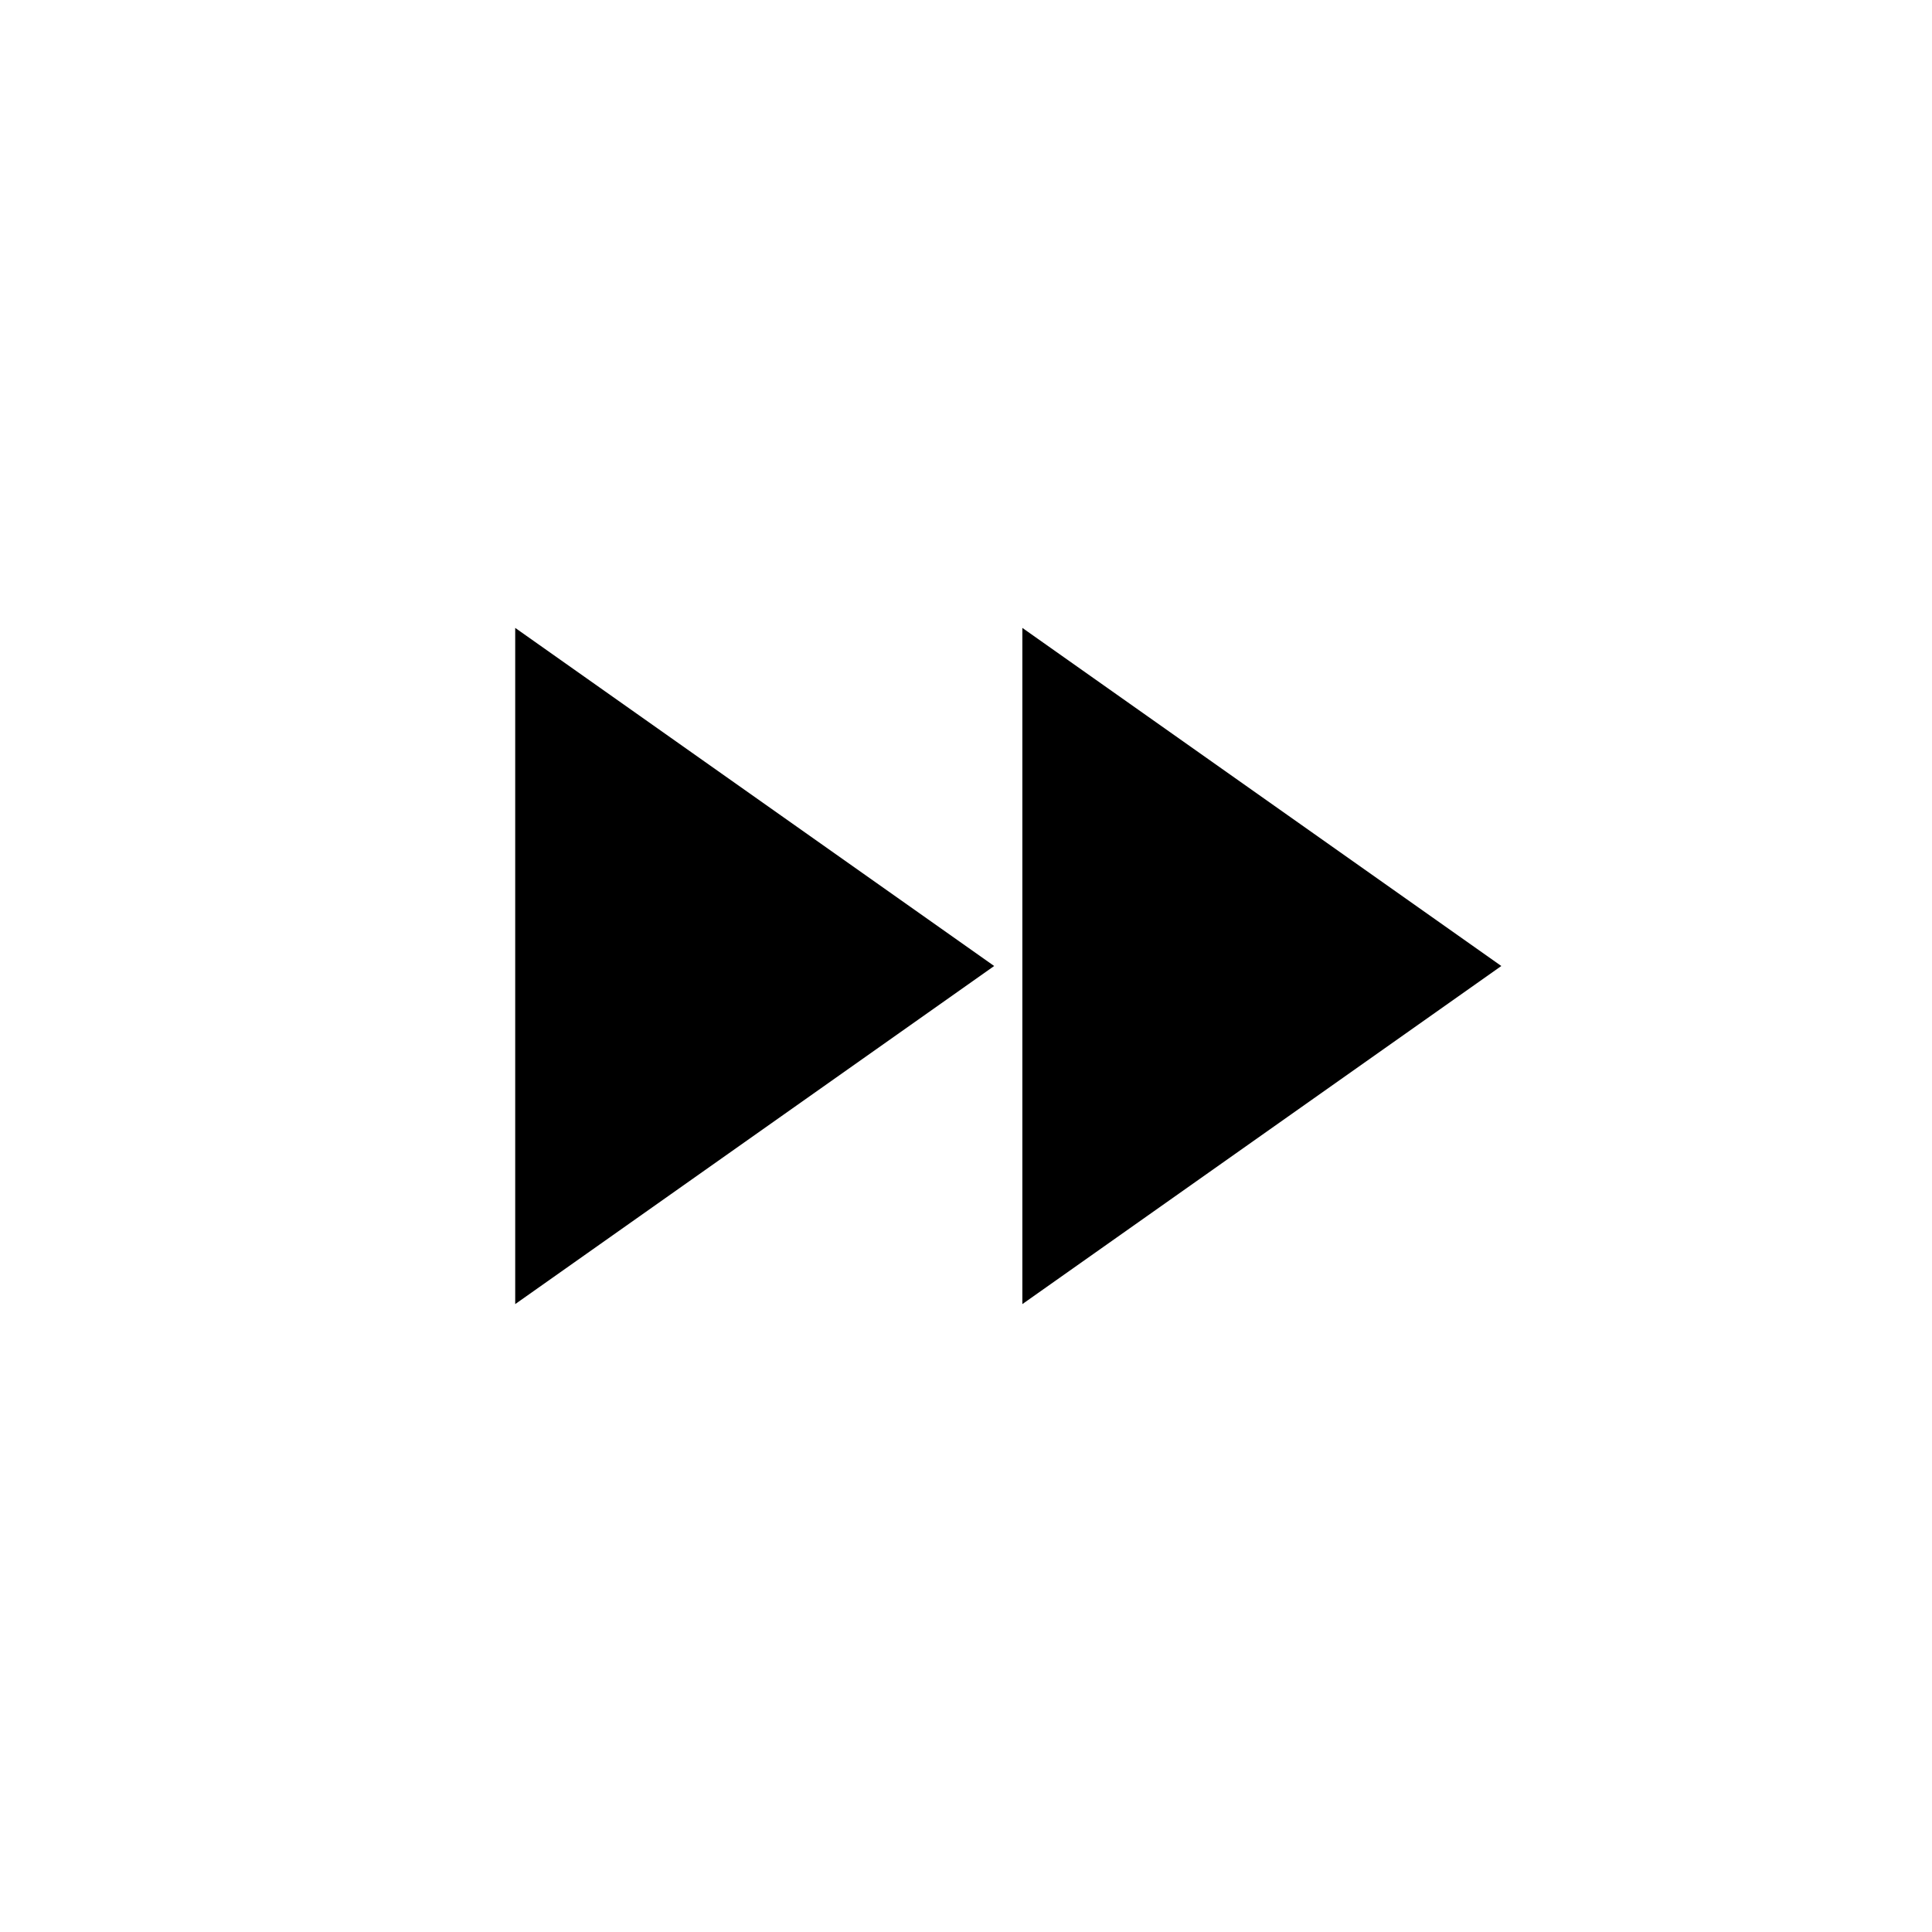
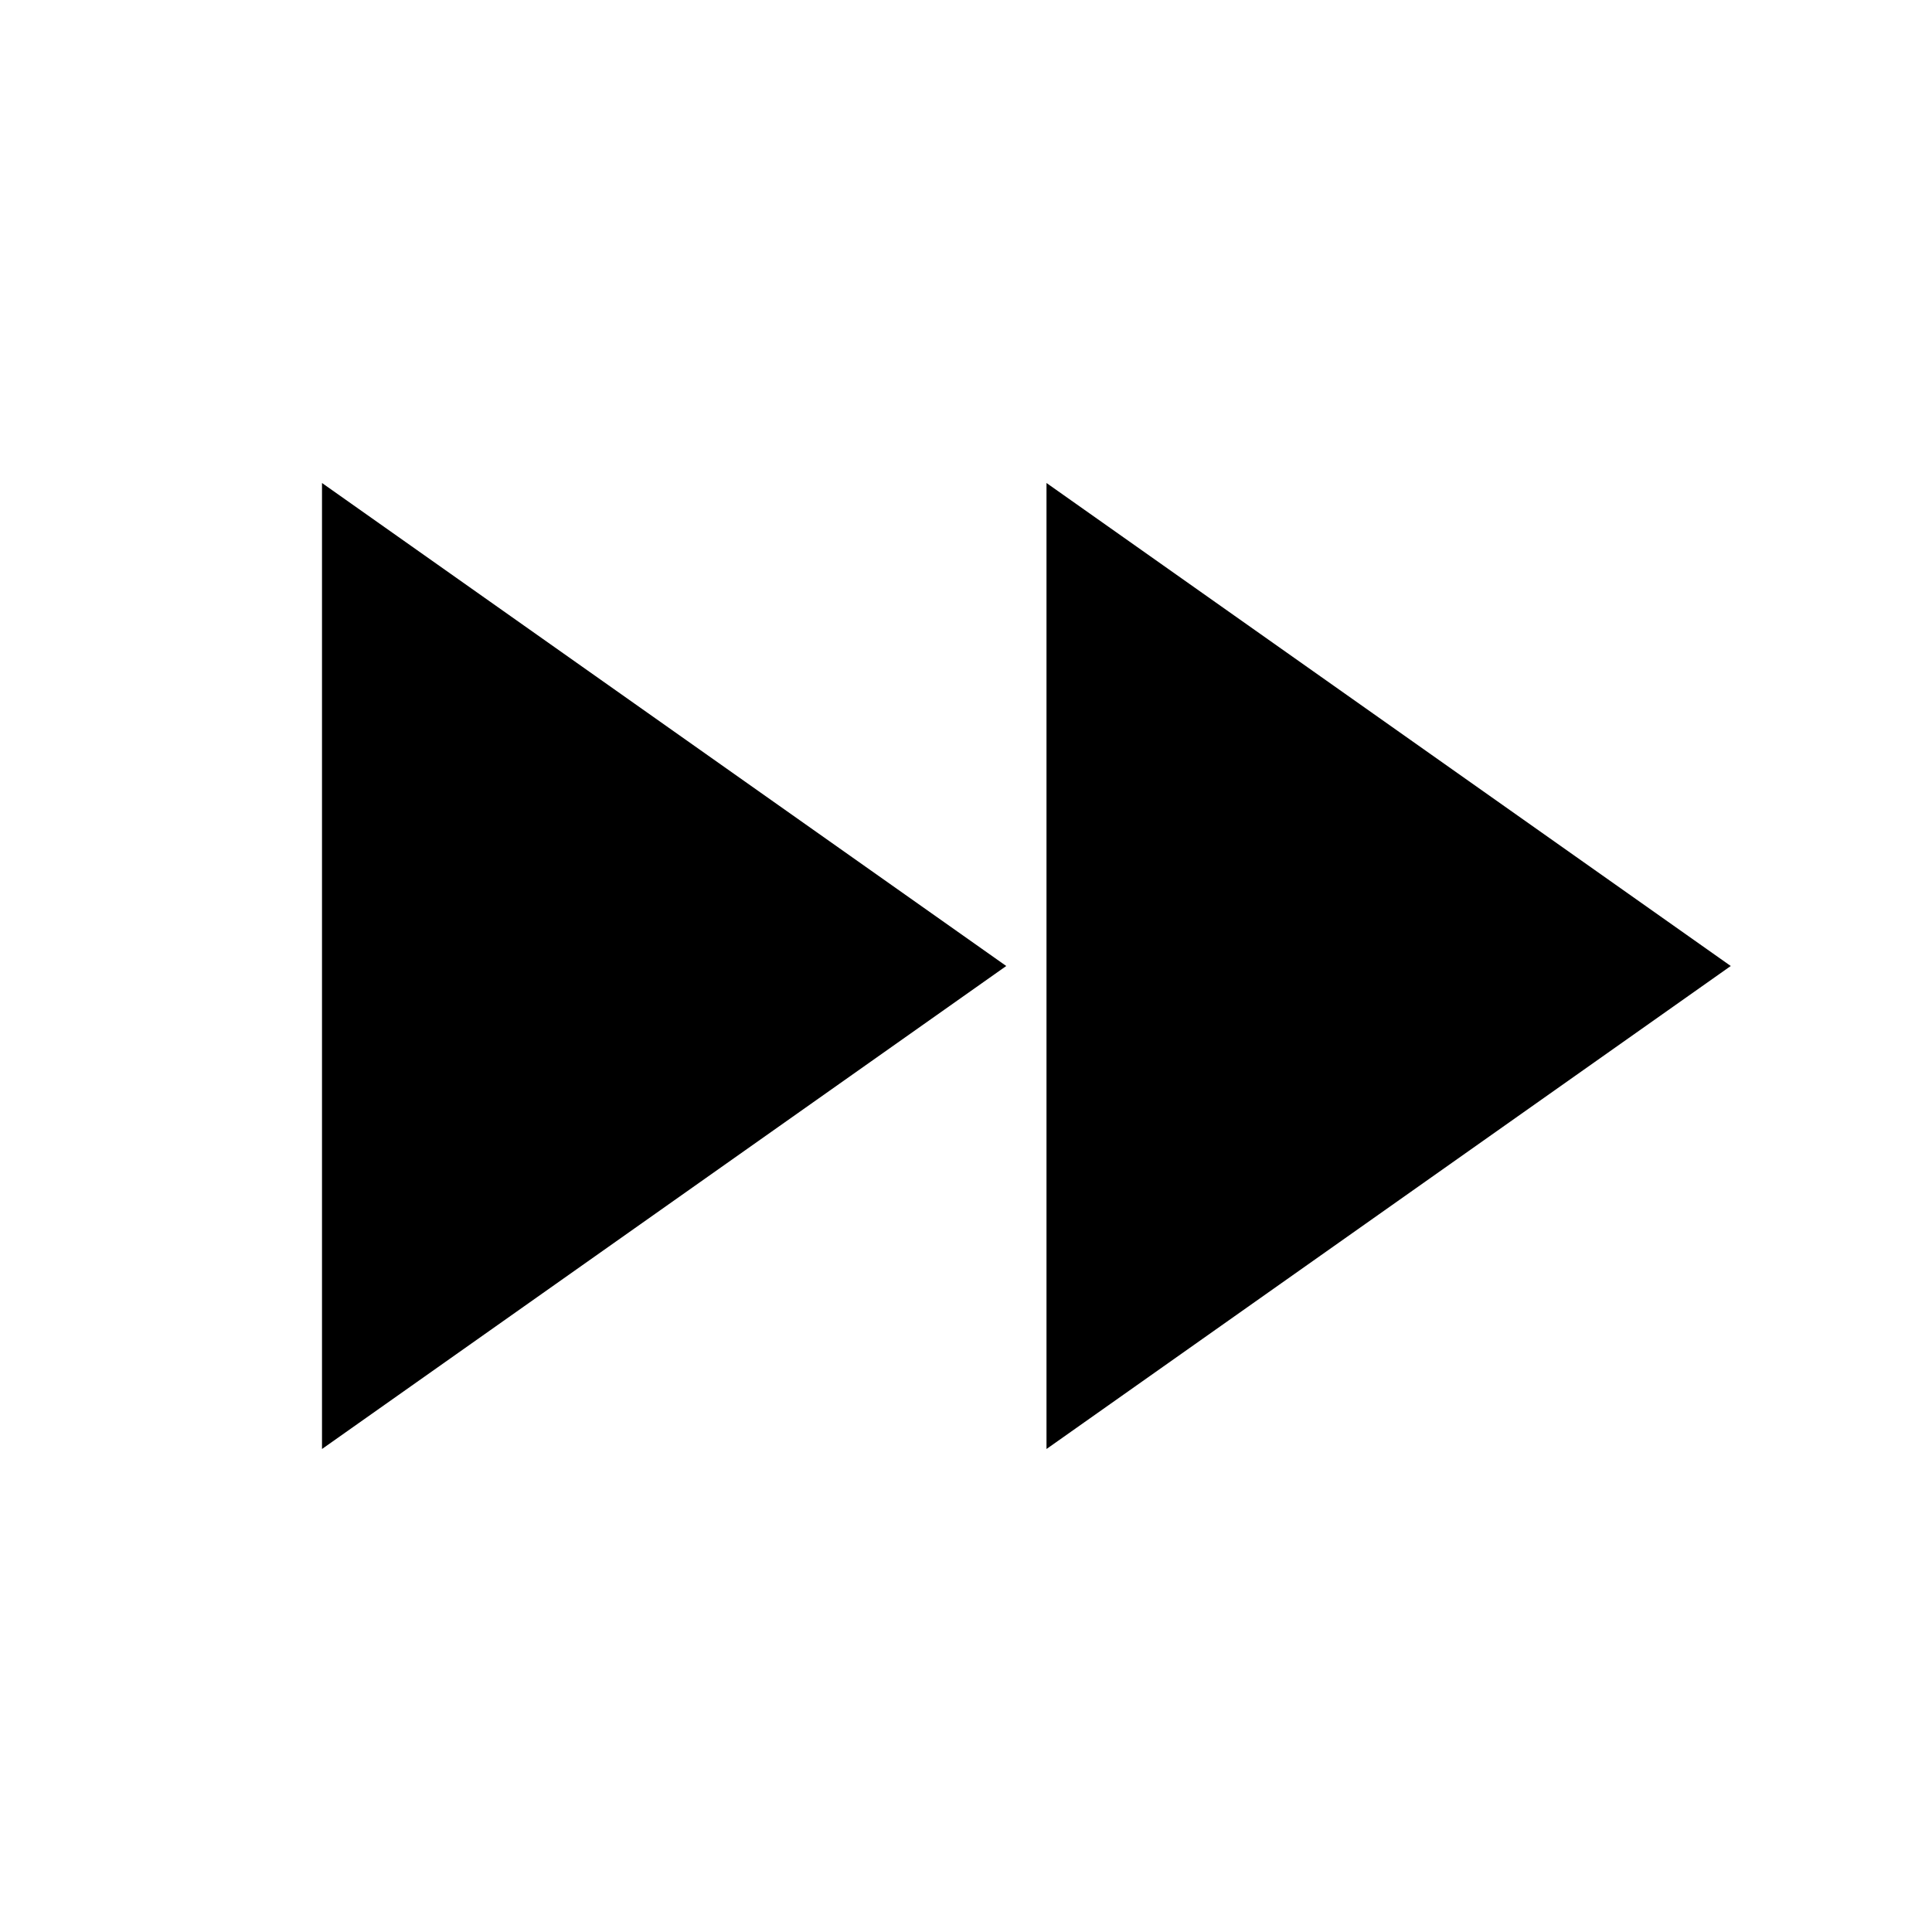
<svg xmlns="http://www.w3.org/2000/svg" height="1000" viewBox="0 0 1000 1000" width="1000">
  <g data-name="all icons" id="all_icons">
    <g data-name="Layer 437" id="Layer_437">
-       <path d="M266.67,675,514.58,500,266.67,325Zm262.5-350V675L777.08,500Z" />
+       <path d="M166.667,750,520.833,500,166.667,250Zm375-500V750L895.833,500Z" />
    </g>
  </g>
</svg>
